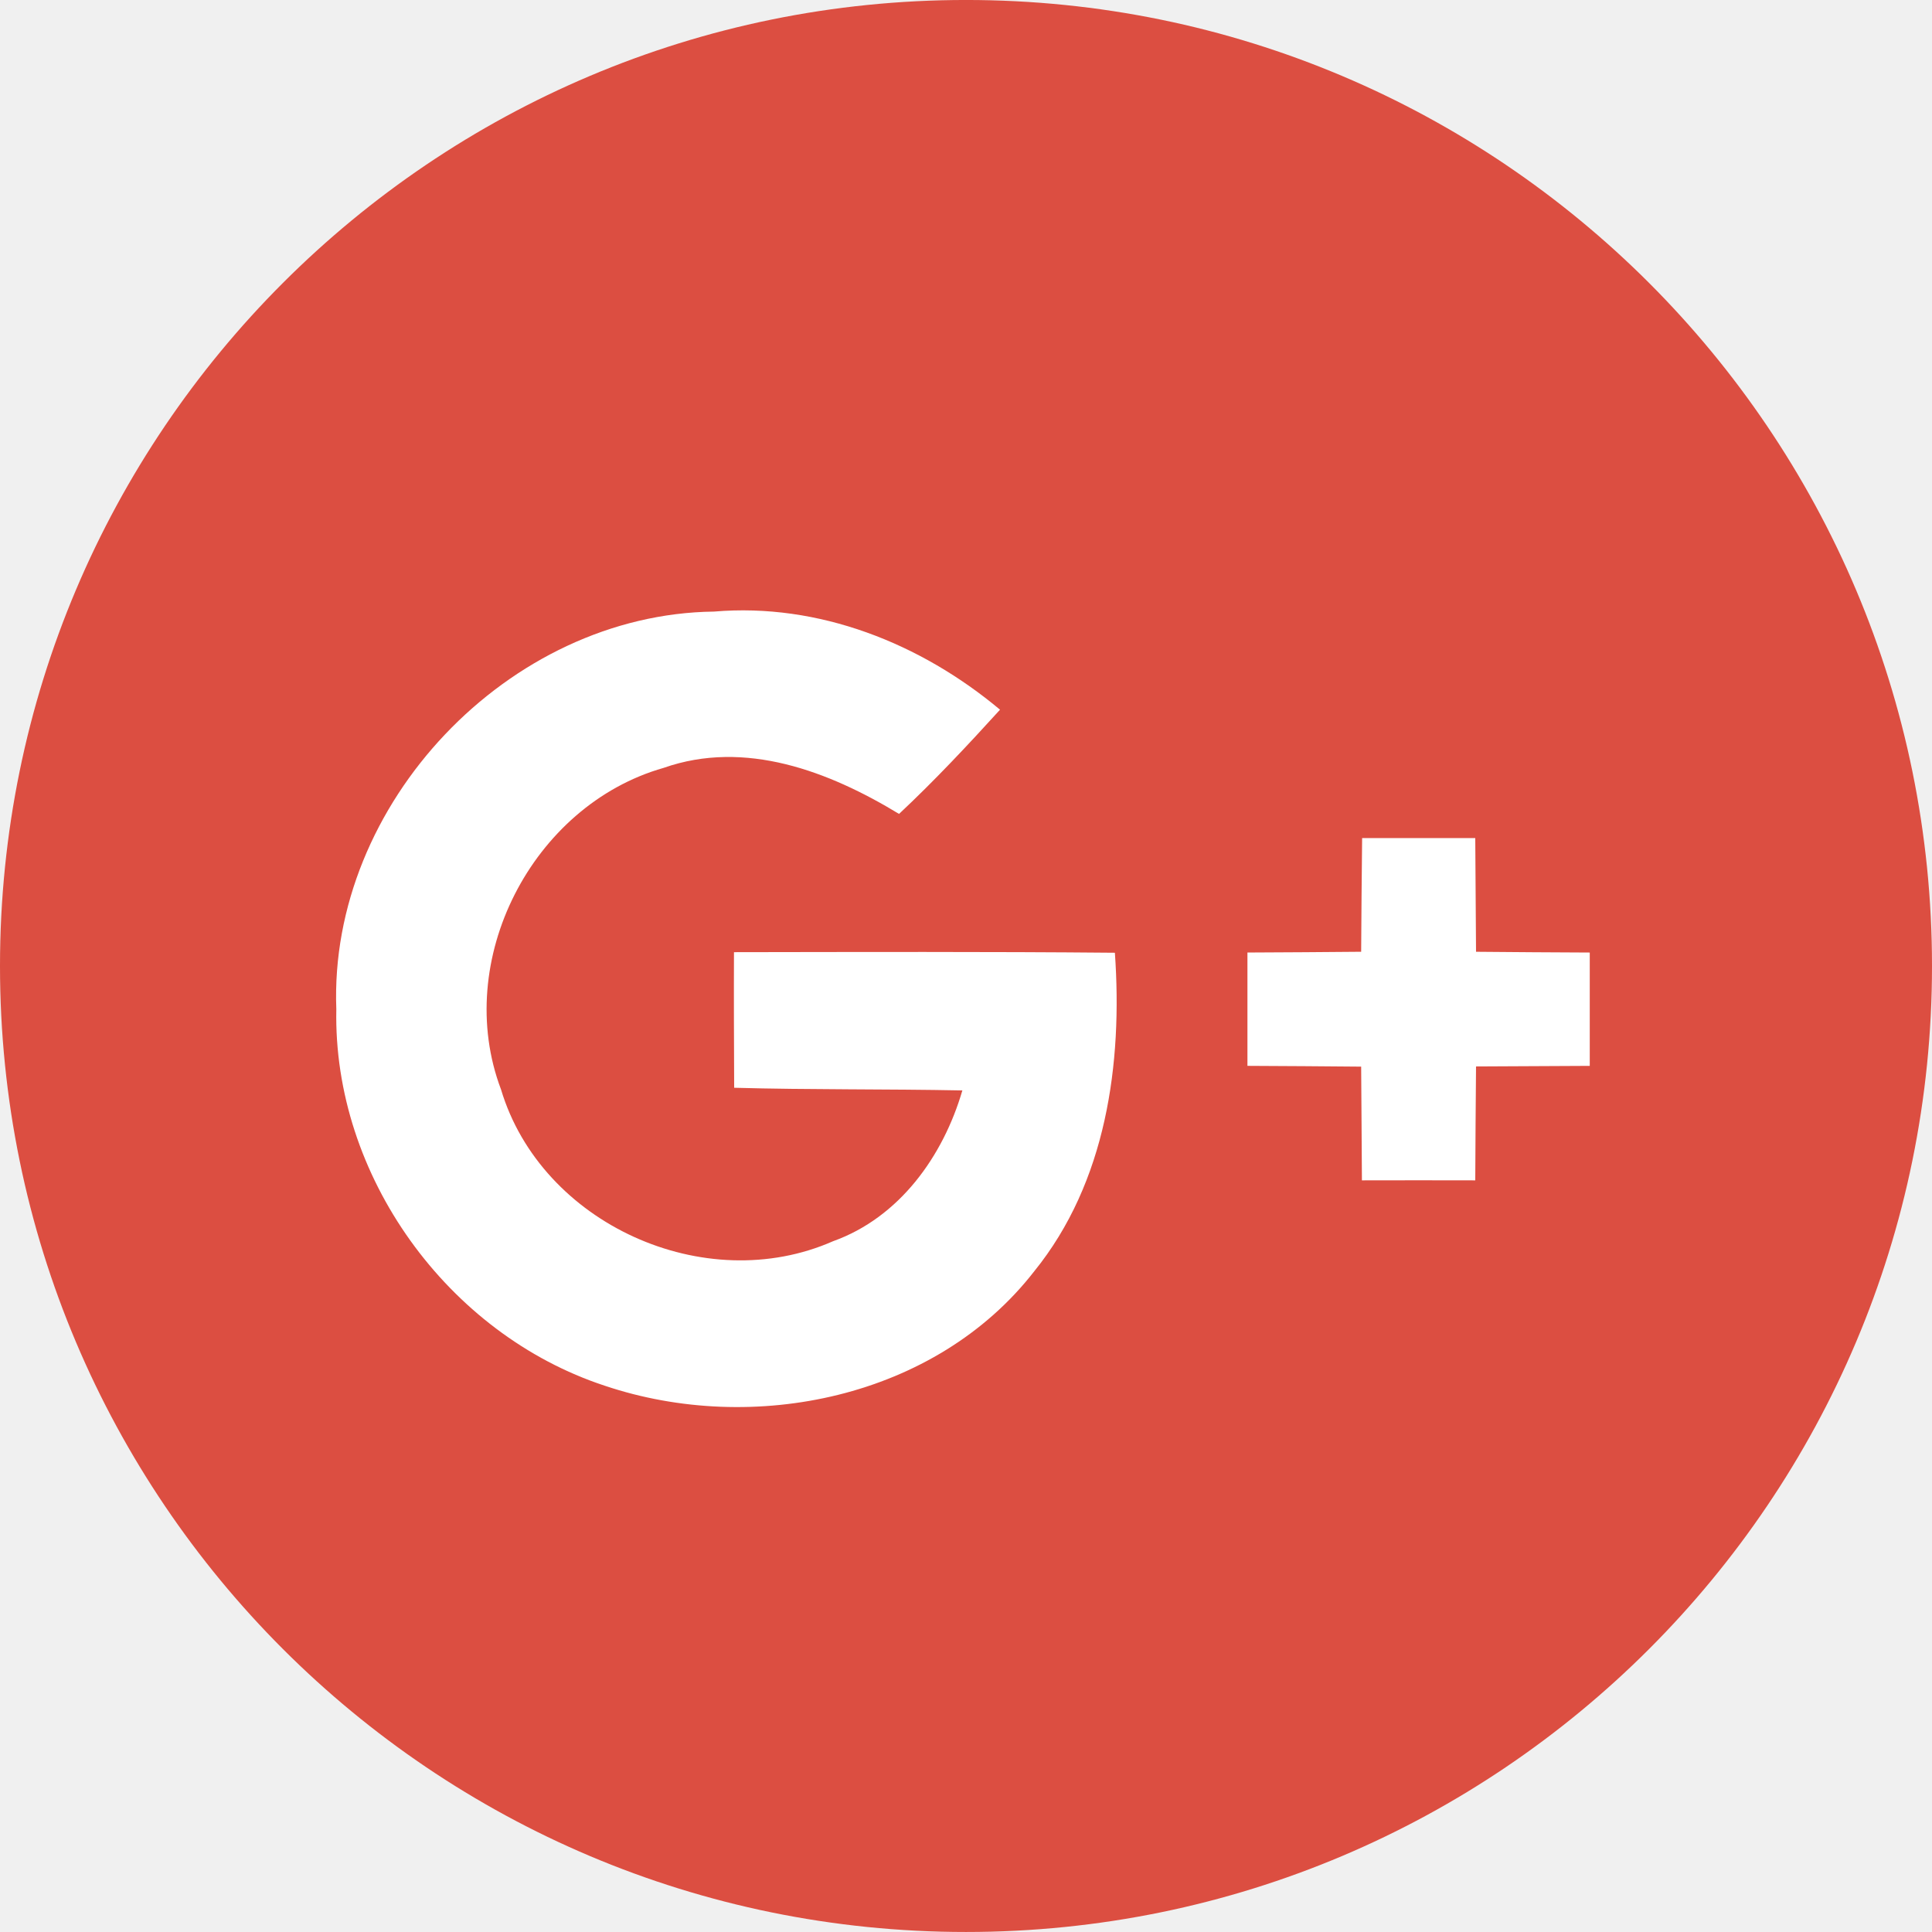
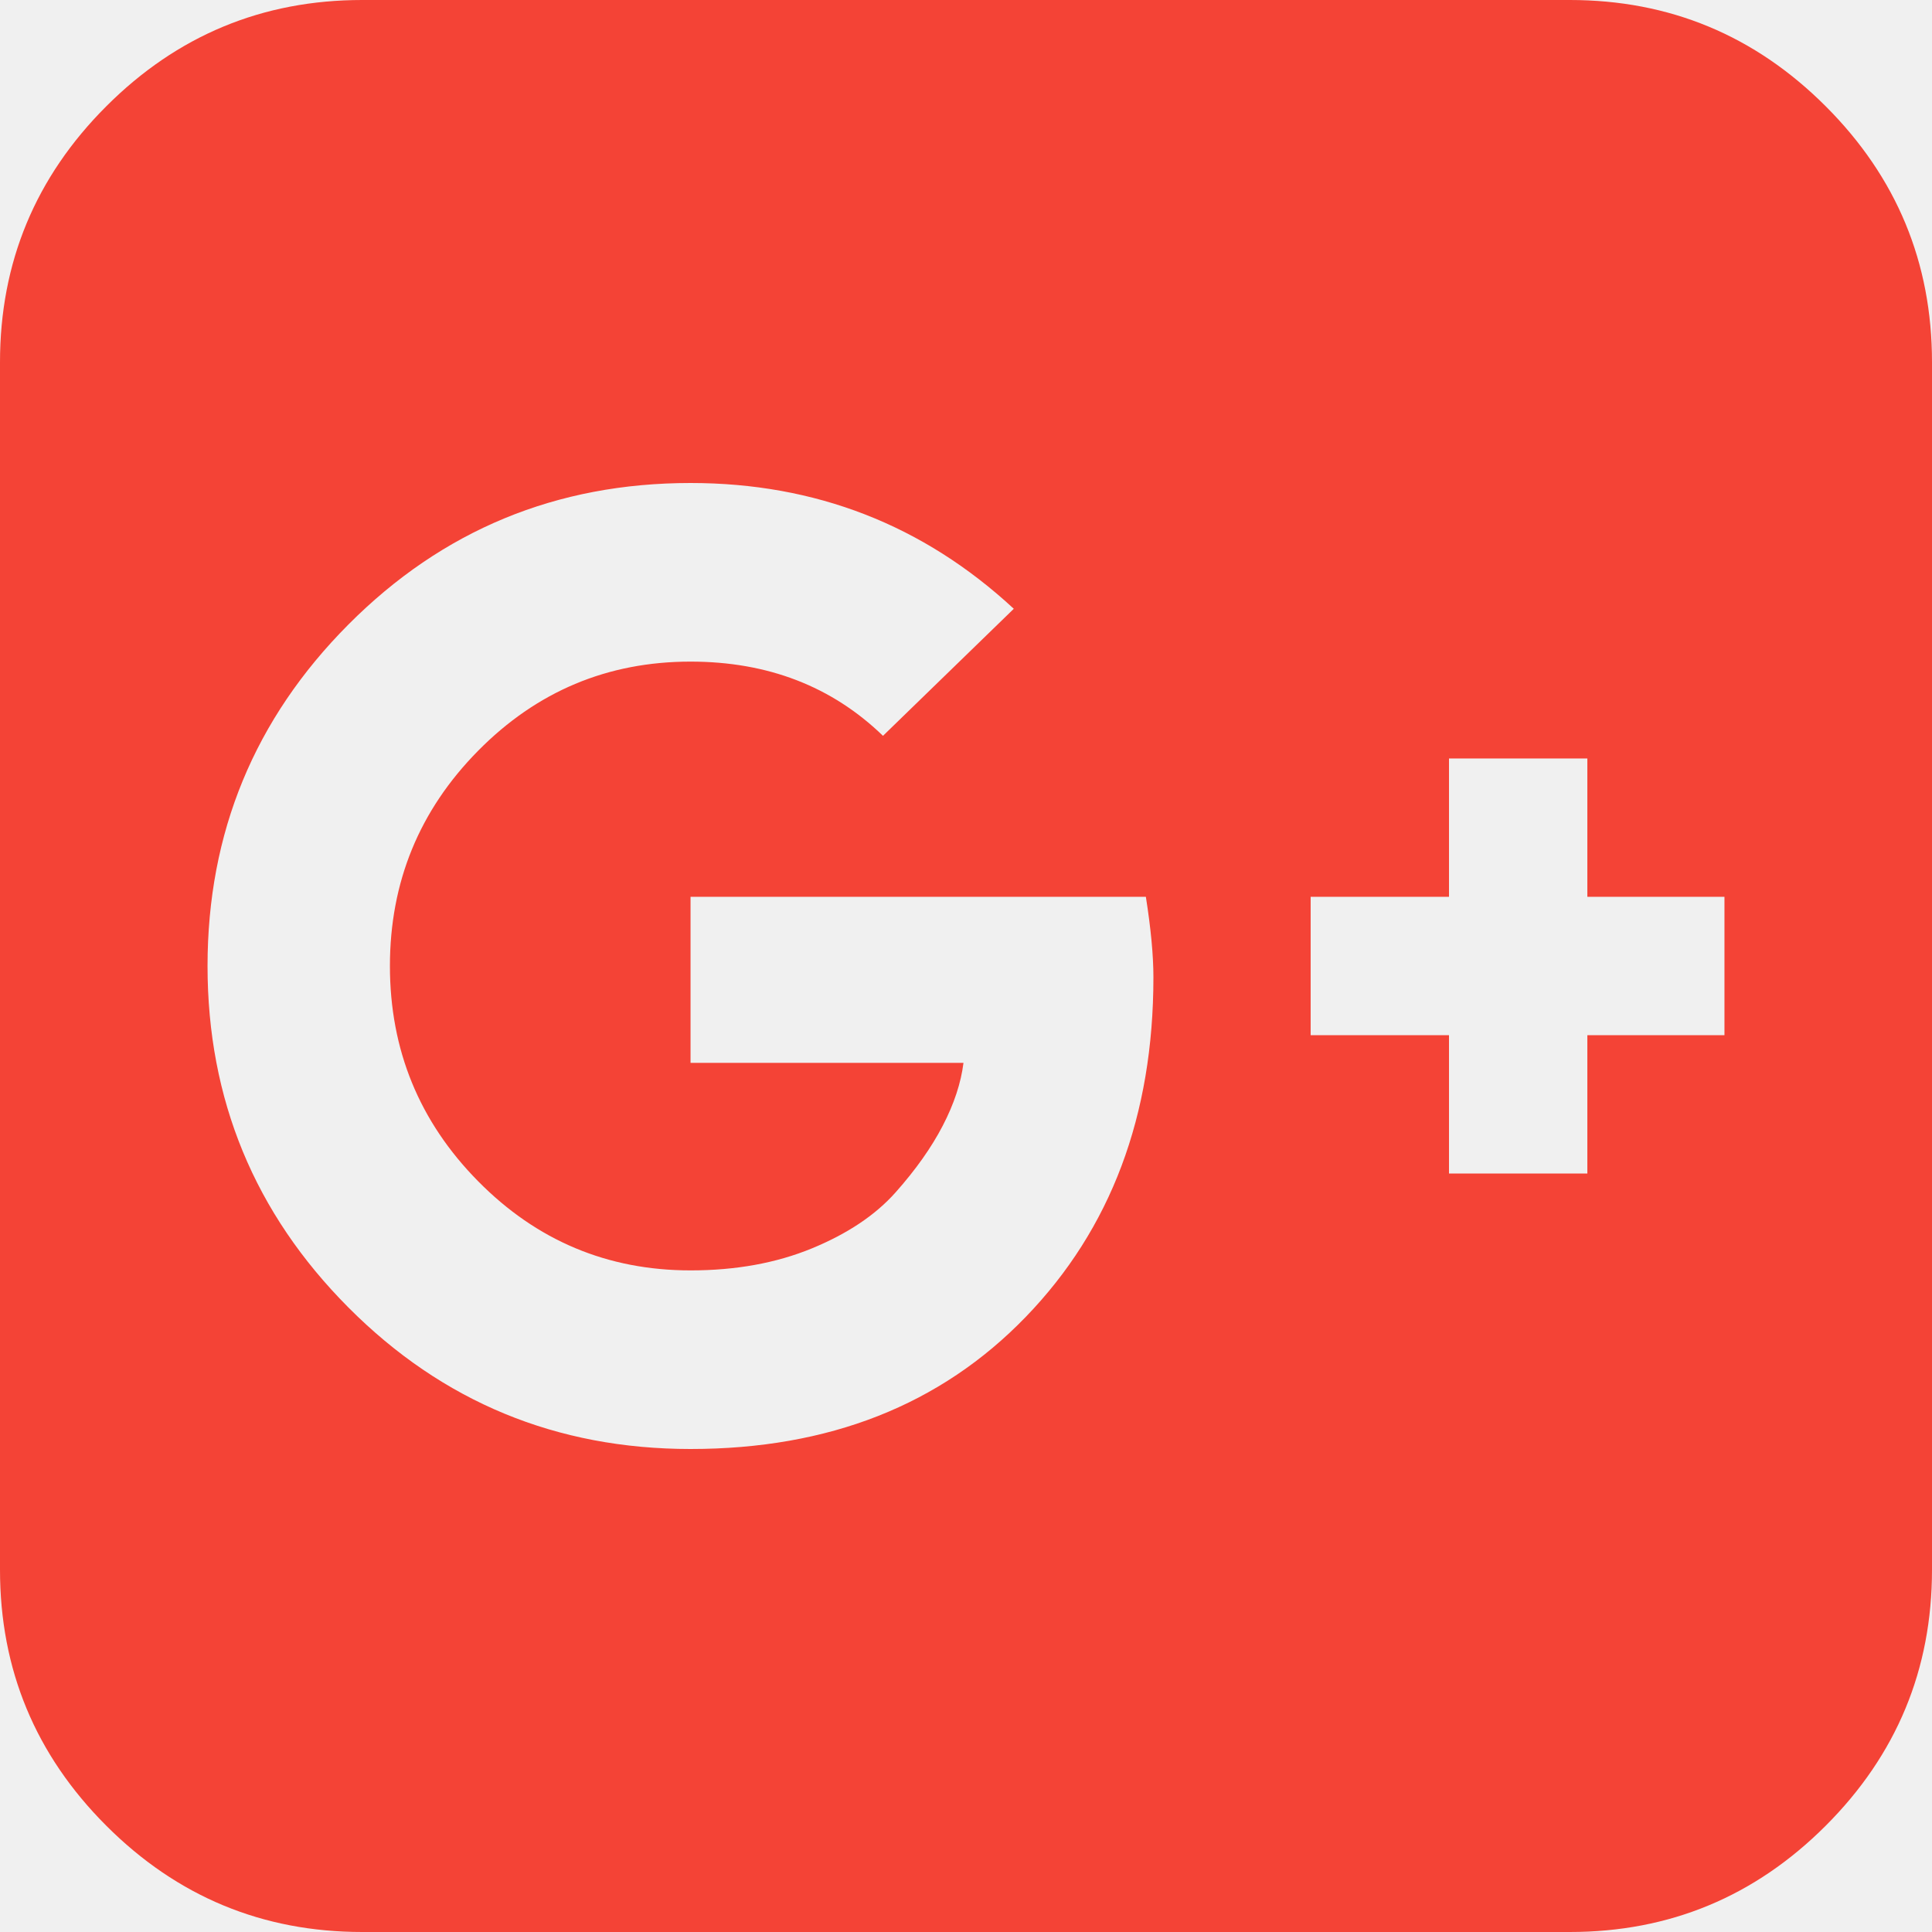
- <svg xmlns="http://www.w3.org/2000/svg" version="1.1" id="Capa_1" x="0px" y="0px" viewBox="0 0 112.196 112.196" style="enable-background:new 0 0 112.196 112.196;" xml:space="preserve">
-   <g>
-     <g>
-       <circle id="XMLID_30_" style="fill:#DC4E41;" cx="56.098" cy="56.097" r="56.098" />
-     </g>
-     <g>
-       <path style="fill:#DC4E41;" d="M19.531,58.608c-0.199,9.652,6.449,18.863,15.594,21.867c8.614,2.894,19.205,0.729,24.937-6.648    c4.185-5.169,5.136-12.06,4.683-18.498c-7.377-0.066-14.754-0.044-22.12-0.033c-0.012,2.628,0,5.246,0.011,7.874    c4.417,0.122,8.835,0.066,13.252,0.155c-1.115,3.821-3.655,7.377-7.51,8.757c-7.443,3.28-16.94-1.005-19.282-8.813    c-2.827-7.477,1.801-16.5,9.442-18.675c4.738-1.667,9.619,0.21,13.673,2.673c2.054-1.922,3.976-3.976,5.864-6.052    c-4.606-3.854-10.525-6.217-16.61-5.698C29.526,35.659,19.078,46.681,19.531,58.608z" />
-       <path style="fill:#DC4E41;" d="M79.102,48.668c-0.022,2.198-0.045,4.407-0.056,6.604c-2.209,0.022-4.406,0.033-6.604,0.044    c0,2.198,0,4.384,0,6.582c2.198,0.011,4.407,0.022,6.604,0.045c0.022,2.198,0.022,4.395,0.044,6.604c2.187,0,4.385-0.011,6.582,0    c0.012-2.209,0.022-4.406,0.045-6.615c2.197-0.011,4.406-0.022,6.604-0.033c0-2.198,0-4.384,0-6.582    c-2.197-0.011-4.406-0.022-6.604-0.044c-0.012-2.198-0.033-4.407-0.045-6.604C83.475,48.668,81.288,48.668,79.102,48.668z" />
-       <g>
-         <path style="fill:#FFFFFF;" d="M19.531,58.608c-0.453-11.927,9.994-22.949,21.933-23.092c6.085-0.519,12.005,1.844,16.61,5.698     c-1.889,2.077-3.811,4.13-5.864,6.052c-4.054-2.463-8.935-4.34-13.673-2.673c-7.642,2.176-12.27,11.199-9.442,18.675     c2.342,7.808,11.839,12.093,19.282,8.813c3.854-1.38,6.395-4.936,7.51-8.757c-4.417-0.088-8.835-0.033-13.252-0.155     c-0.011-2.628-0.022-5.246-0.011-7.874c7.366-0.011,14.743-0.033,22.12,0.033c0.453,6.439-0.497,13.33-4.683,18.498     c-5.732,7.377-16.322,9.542-24.937,6.648C25.981,77.471,19.332,68.26,19.531,58.608z" />
-         <path style="fill:#FFFFFF;" d="M79.102,48.668c2.187,0,4.373,0,6.57,0c0.012,2.198,0.033,4.407,0.045,6.604     c2.197,0.022,4.406,0.033,6.604,0.044c0,2.198,0,4.384,0,6.582c-2.197,0.011-4.406,0.022-6.604,0.033     c-0.022,2.209-0.033,4.406-0.045,6.615c-2.197-0.011-4.396,0-6.582,0c-0.021-2.209-0.021-4.406-0.044-6.604     c-2.197-0.023-4.406-0.033-6.604-0.045c0-2.198,0-4.384,0-6.582c2.198-0.011,4.396-0.022,6.604-0.044     C79.057,53.075,79.079,50.866,79.102,48.668z" />
-       </g>
-     </g>
-   </g>
-   <g>
- </g>
-   <g>
- </g>
-   <g>
- </g>
-   <g>
- </g>
-   <g>
- </g>
-   <g>
- </g>
-   <g>
- </g>
-   <g>
- </g>
-   <g>
- </g>
-   <g>
- </g>
-   <g>
- </g>
-   <g>
- </g>
-   <g>
- </g>
-   <g>
- </g>
-   <g>
- </g>
+ <svg xmlns="http://www.w3.org/2000/svg" width="244" height="244" viewBox="0 0 244 244" fill="none">
+   <path d="M145.669 123.43C145.669 120.676 145.352 117.287 144.716 113.263H87.211V134.232H121.682C121.365 136.773 120.491 139.421 119.061 142.174C117.632 144.928 115.646 147.734 113.104 150.594C110.563 153.453 107.041 155.809 102.54 157.663C98.04 159.516 92.93 160.443 87.211 160.443C76.727 160.443 67.778 156.683 60.365 149.164C52.951 141.645 49.245 132.59 49.245 122C49.245 111.41 52.951 102.355 60.365 94.836C67.778 87.317 76.727 83.557 87.211 83.557C96.954 83.557 105.056 86.681 111.516 92.93L128.036 76.885C116.599 66.295 102.99 61 87.211 61C70.266 61 55.864 66.957 44.003 78.871C32.142 90.785 26.211 105.161 26.211 122C26.211 138.839 32.142 153.215 44.003 165.129C55.864 177.043 70.266 183 87.211 183C104.685 183 118.796 177.44 129.546 166.32C140.295 155.201 145.669 140.904 145.669 123.43ZM200.474 130.737H217.789V113.263H200.474V95.789H183V113.263H165.526V130.737H183V148.211H200.474V130.737ZM244 45.75V198.25C244 210.852 239.526 221.628 230.577 230.577C221.628 239.526 210.852 244 198.25 244H45.75C33.148 244 22.372 239.526 13.423 230.577C4.474 221.628 0 210.852 0 198.25V45.75C0 33.148 4.474 22.372 13.423 13.423C22.372 4.474 33.148 0 45.75 0H198.25C210.852 0 221.628 4.474 230.577 13.423C239.526 22.372 244 33.148 244 45.75Z" fill="#F44336" />
</svg>
